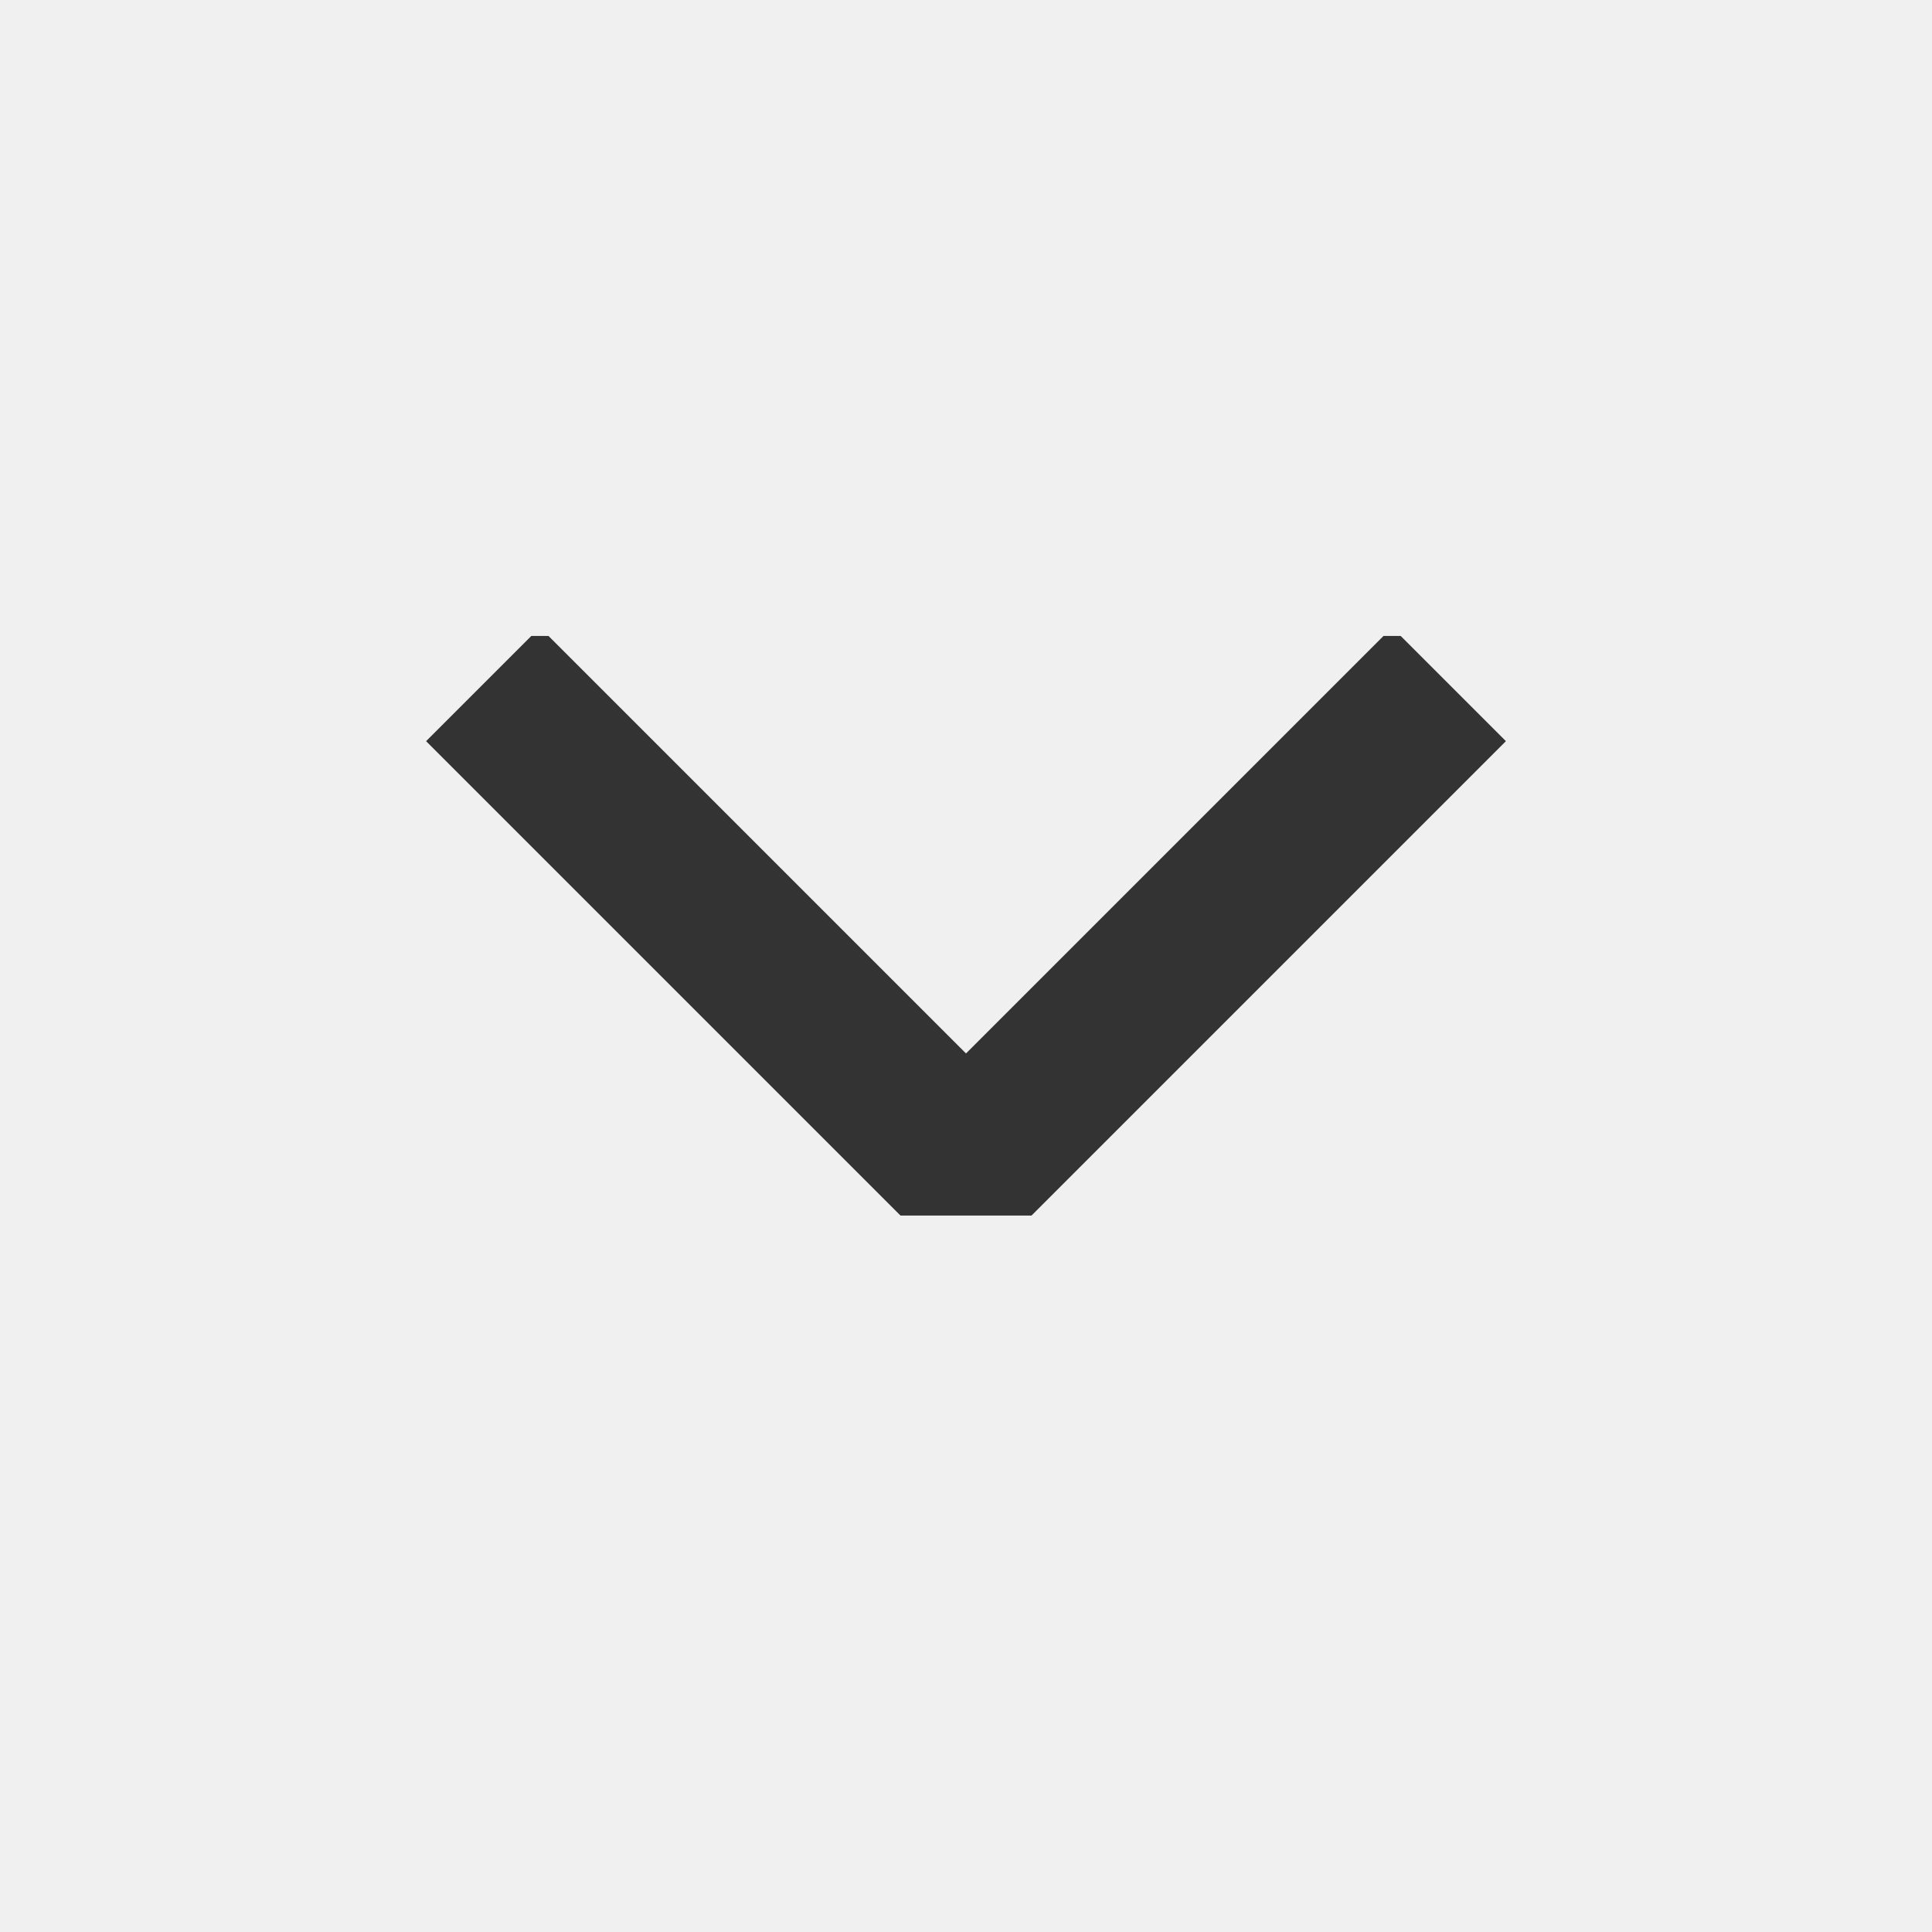
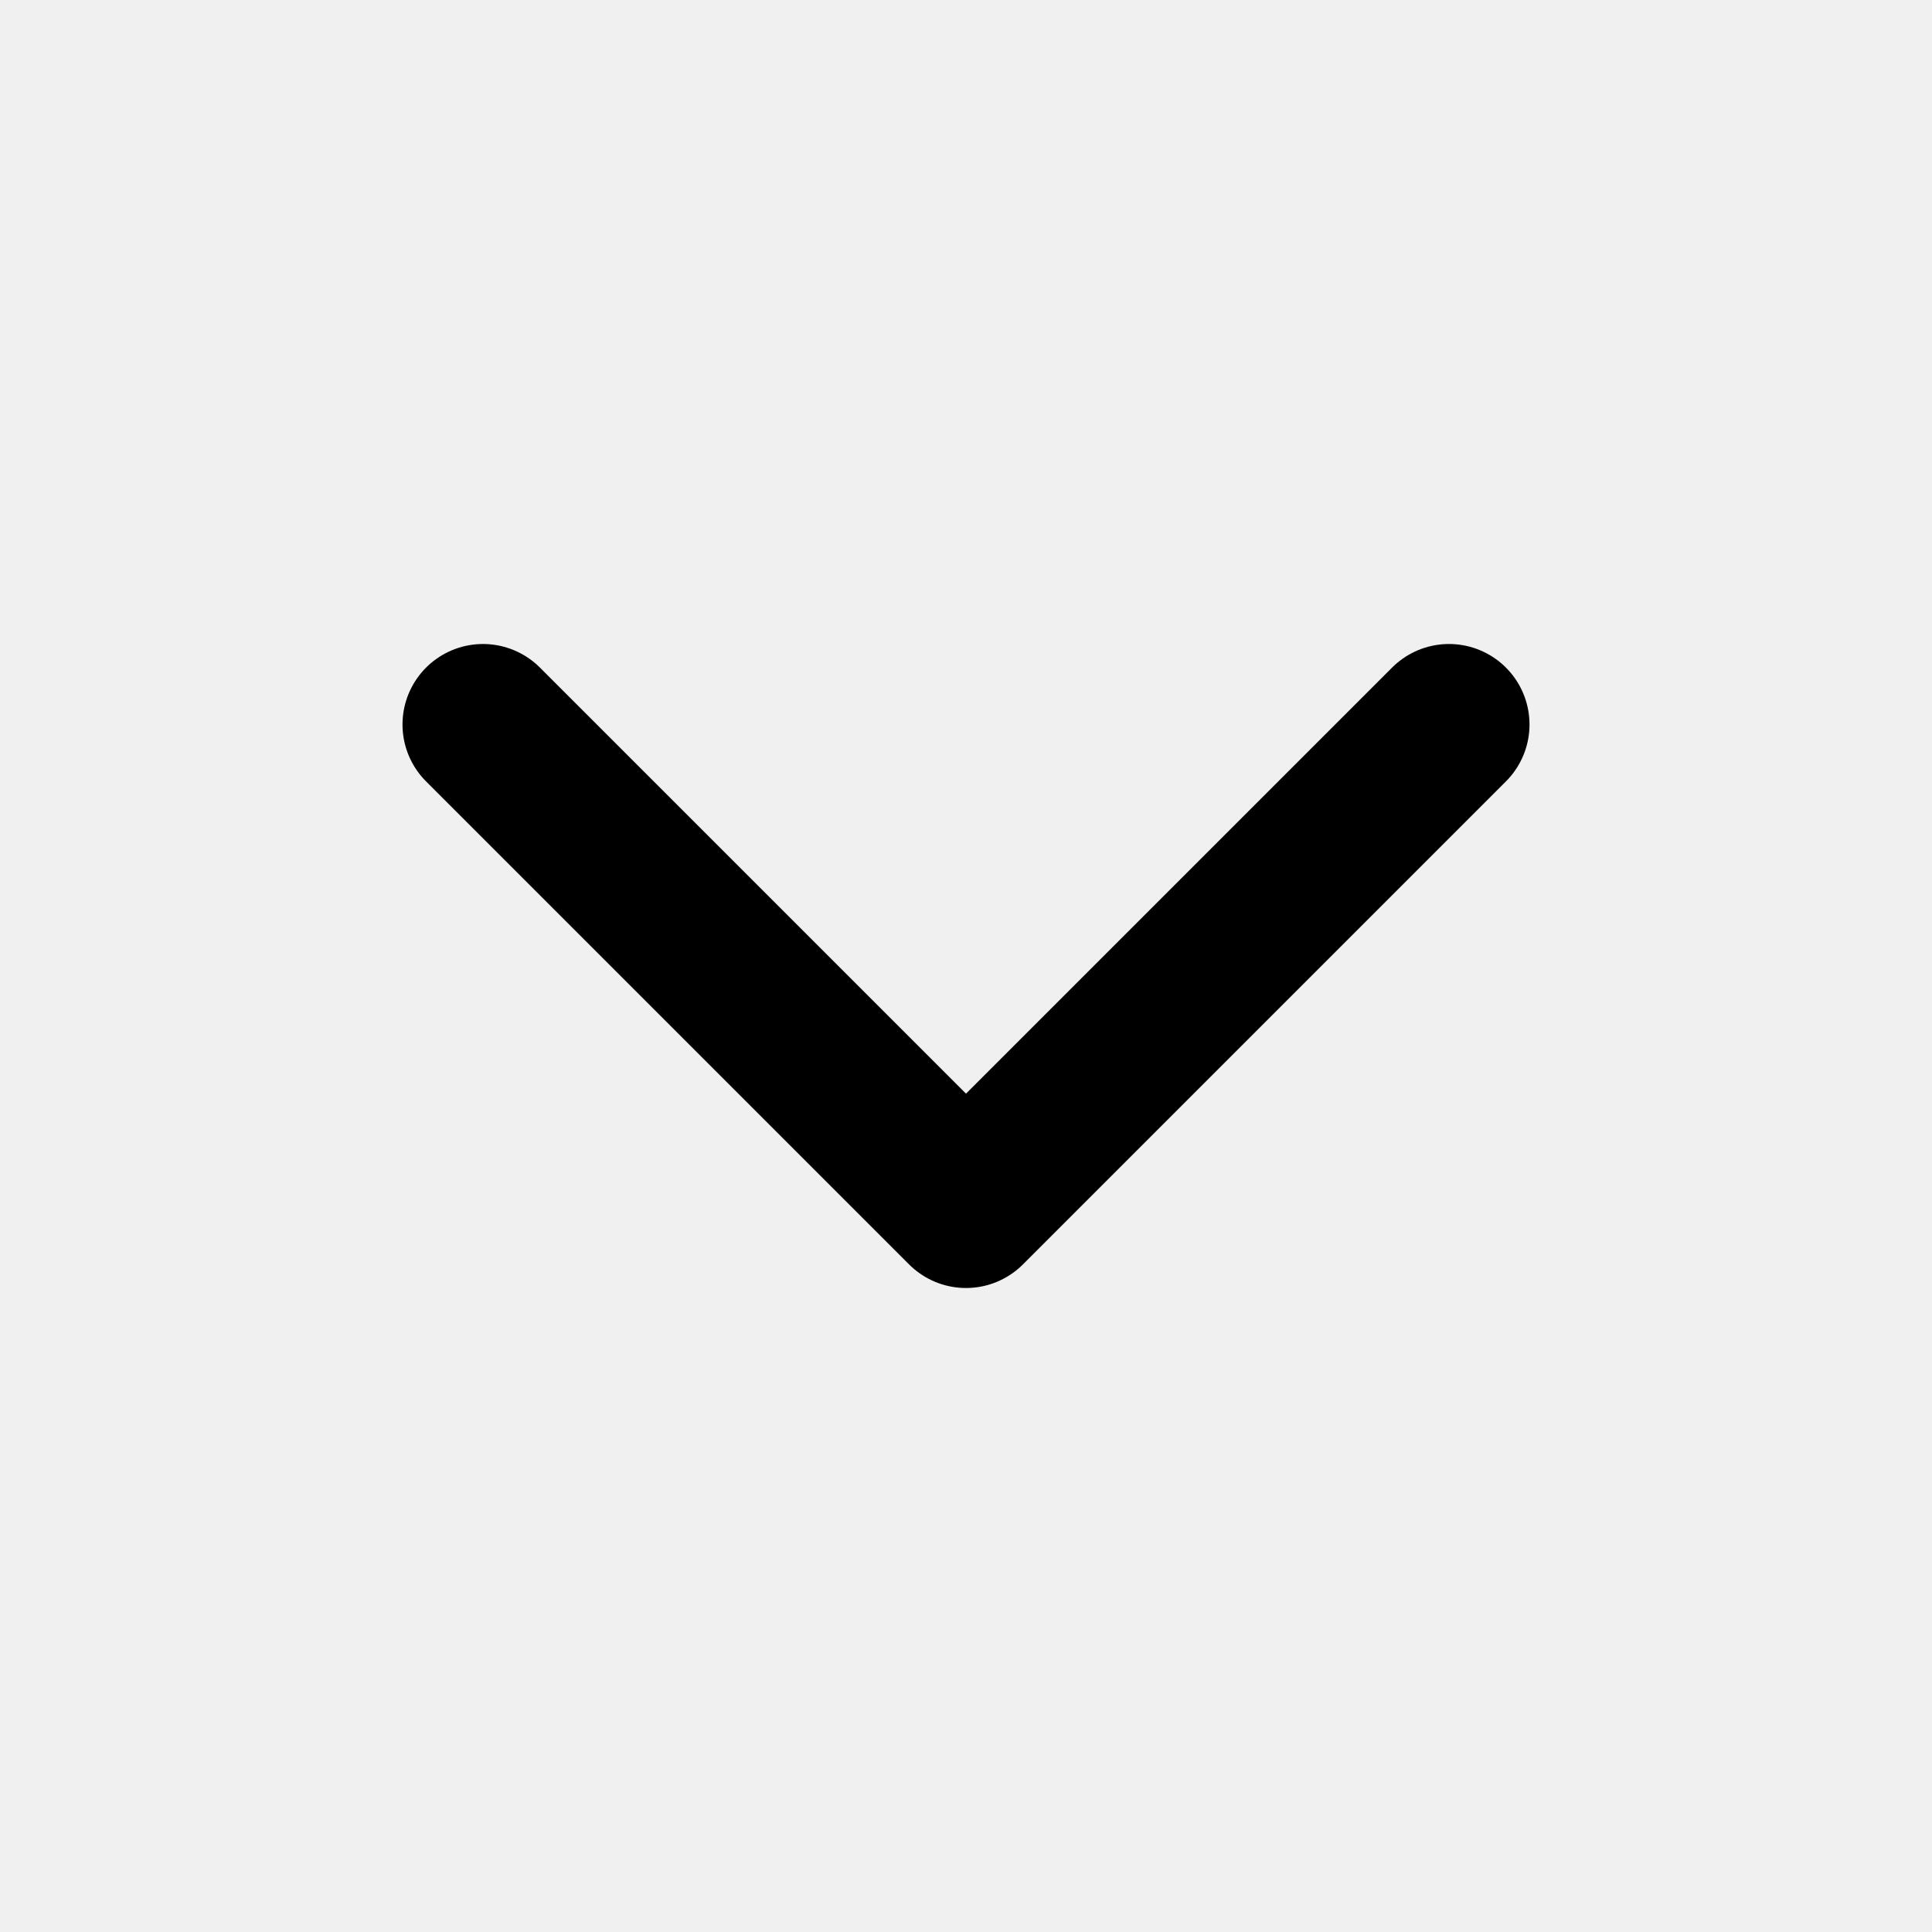
- <svg xmlns="http://www.w3.org/2000/svg" xmlns:xlink="http://www.w3.org/1999/xlink" width="16" height="16" fill="none" viewBox="0 0 16 16">
-   <defs>
-     <rect id="path_0" width="16" height="16" x="0" y="0" />
-   </defs>
-   <g opacity="1" transform="translate(0 0) rotate(-90 8 8)">
-     <mask id="bg-mask-0" fill="#fff">
-       <use xlink:href="#path_0" />
-     </mask>
-     <g mask="url(#bg-mask-0)">
-       <path id="路径 1" style="stroke:#333;stroke-width:1.333;stroke-opacity:1;stroke-dasharray:0 0" d="M4,8L0,4L4,0" transform="translate(6.333333 4) rotate(0 2 4)" />
-     </g>
-   </g>
+ <svg xmlns="http://www.w3.org/2000/svg" width="16" height="16" viewBox="0 0 24 24" fill="none" stroke="currentColor" stroke-width="2" stroke-linecap="round" stroke-linejoin="round" class="feather feather-chevron-down">
+   <polyline points="6 9 12 15 18 9" />
</svg>
